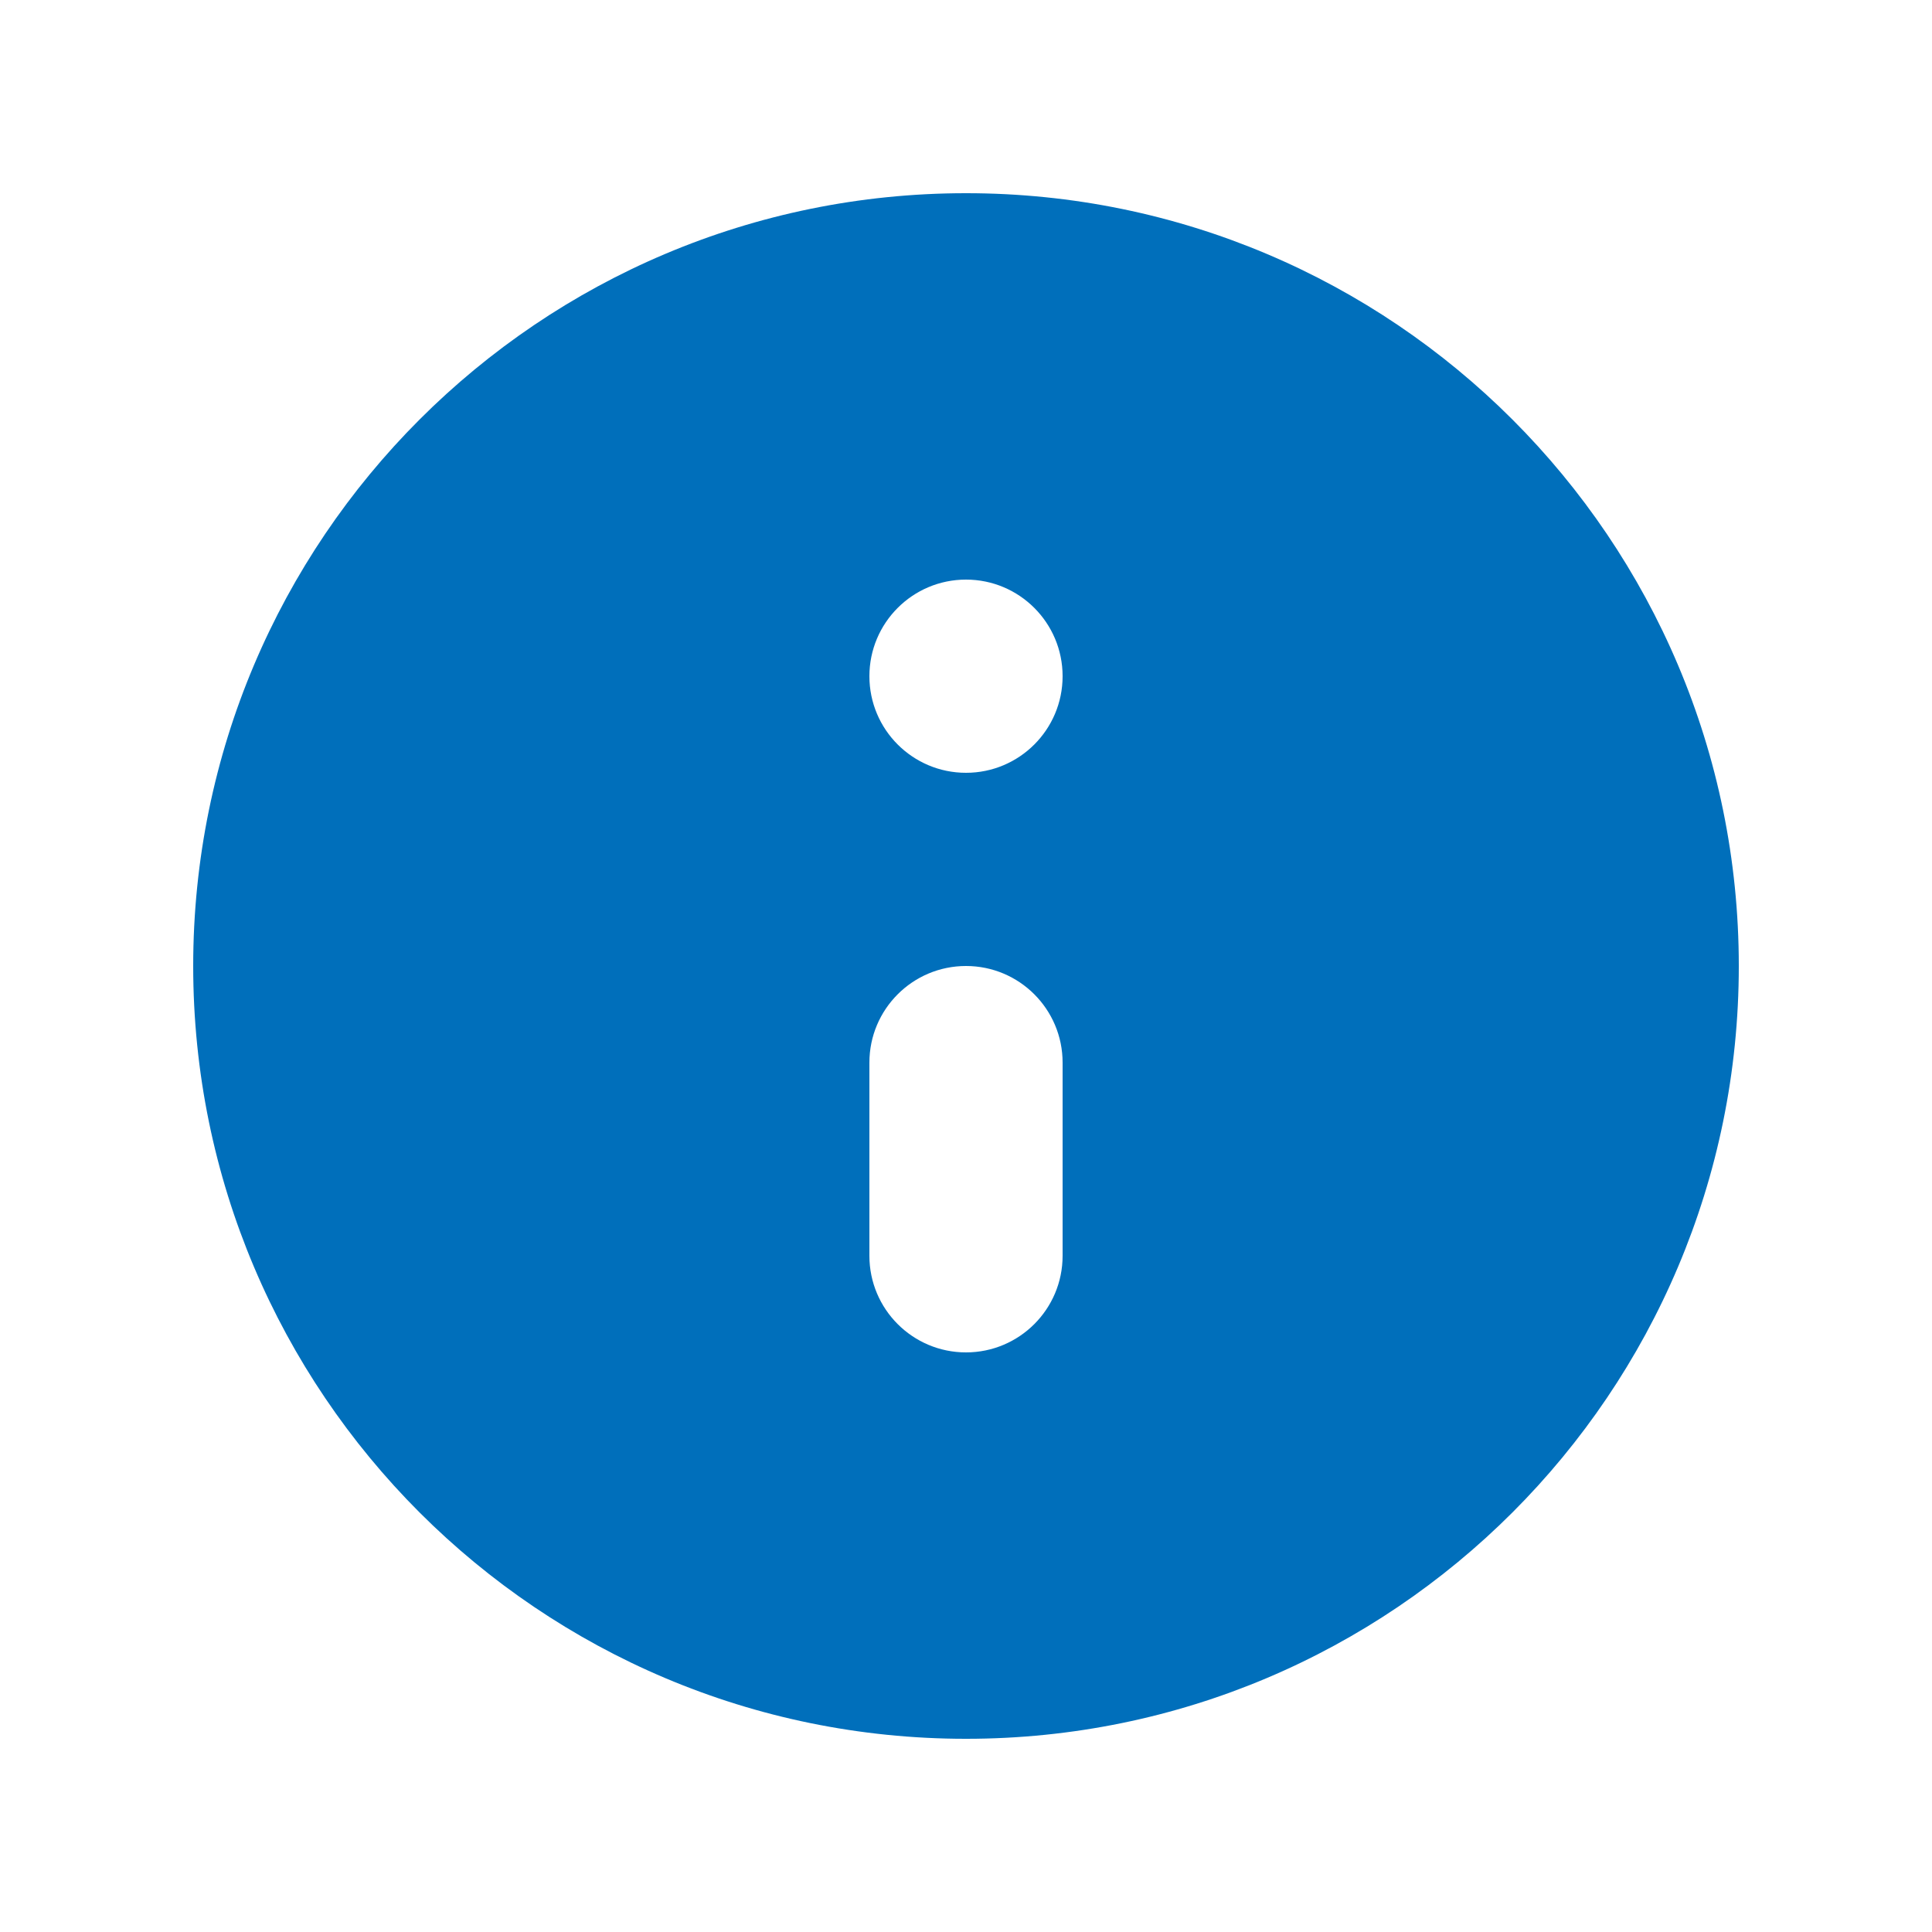
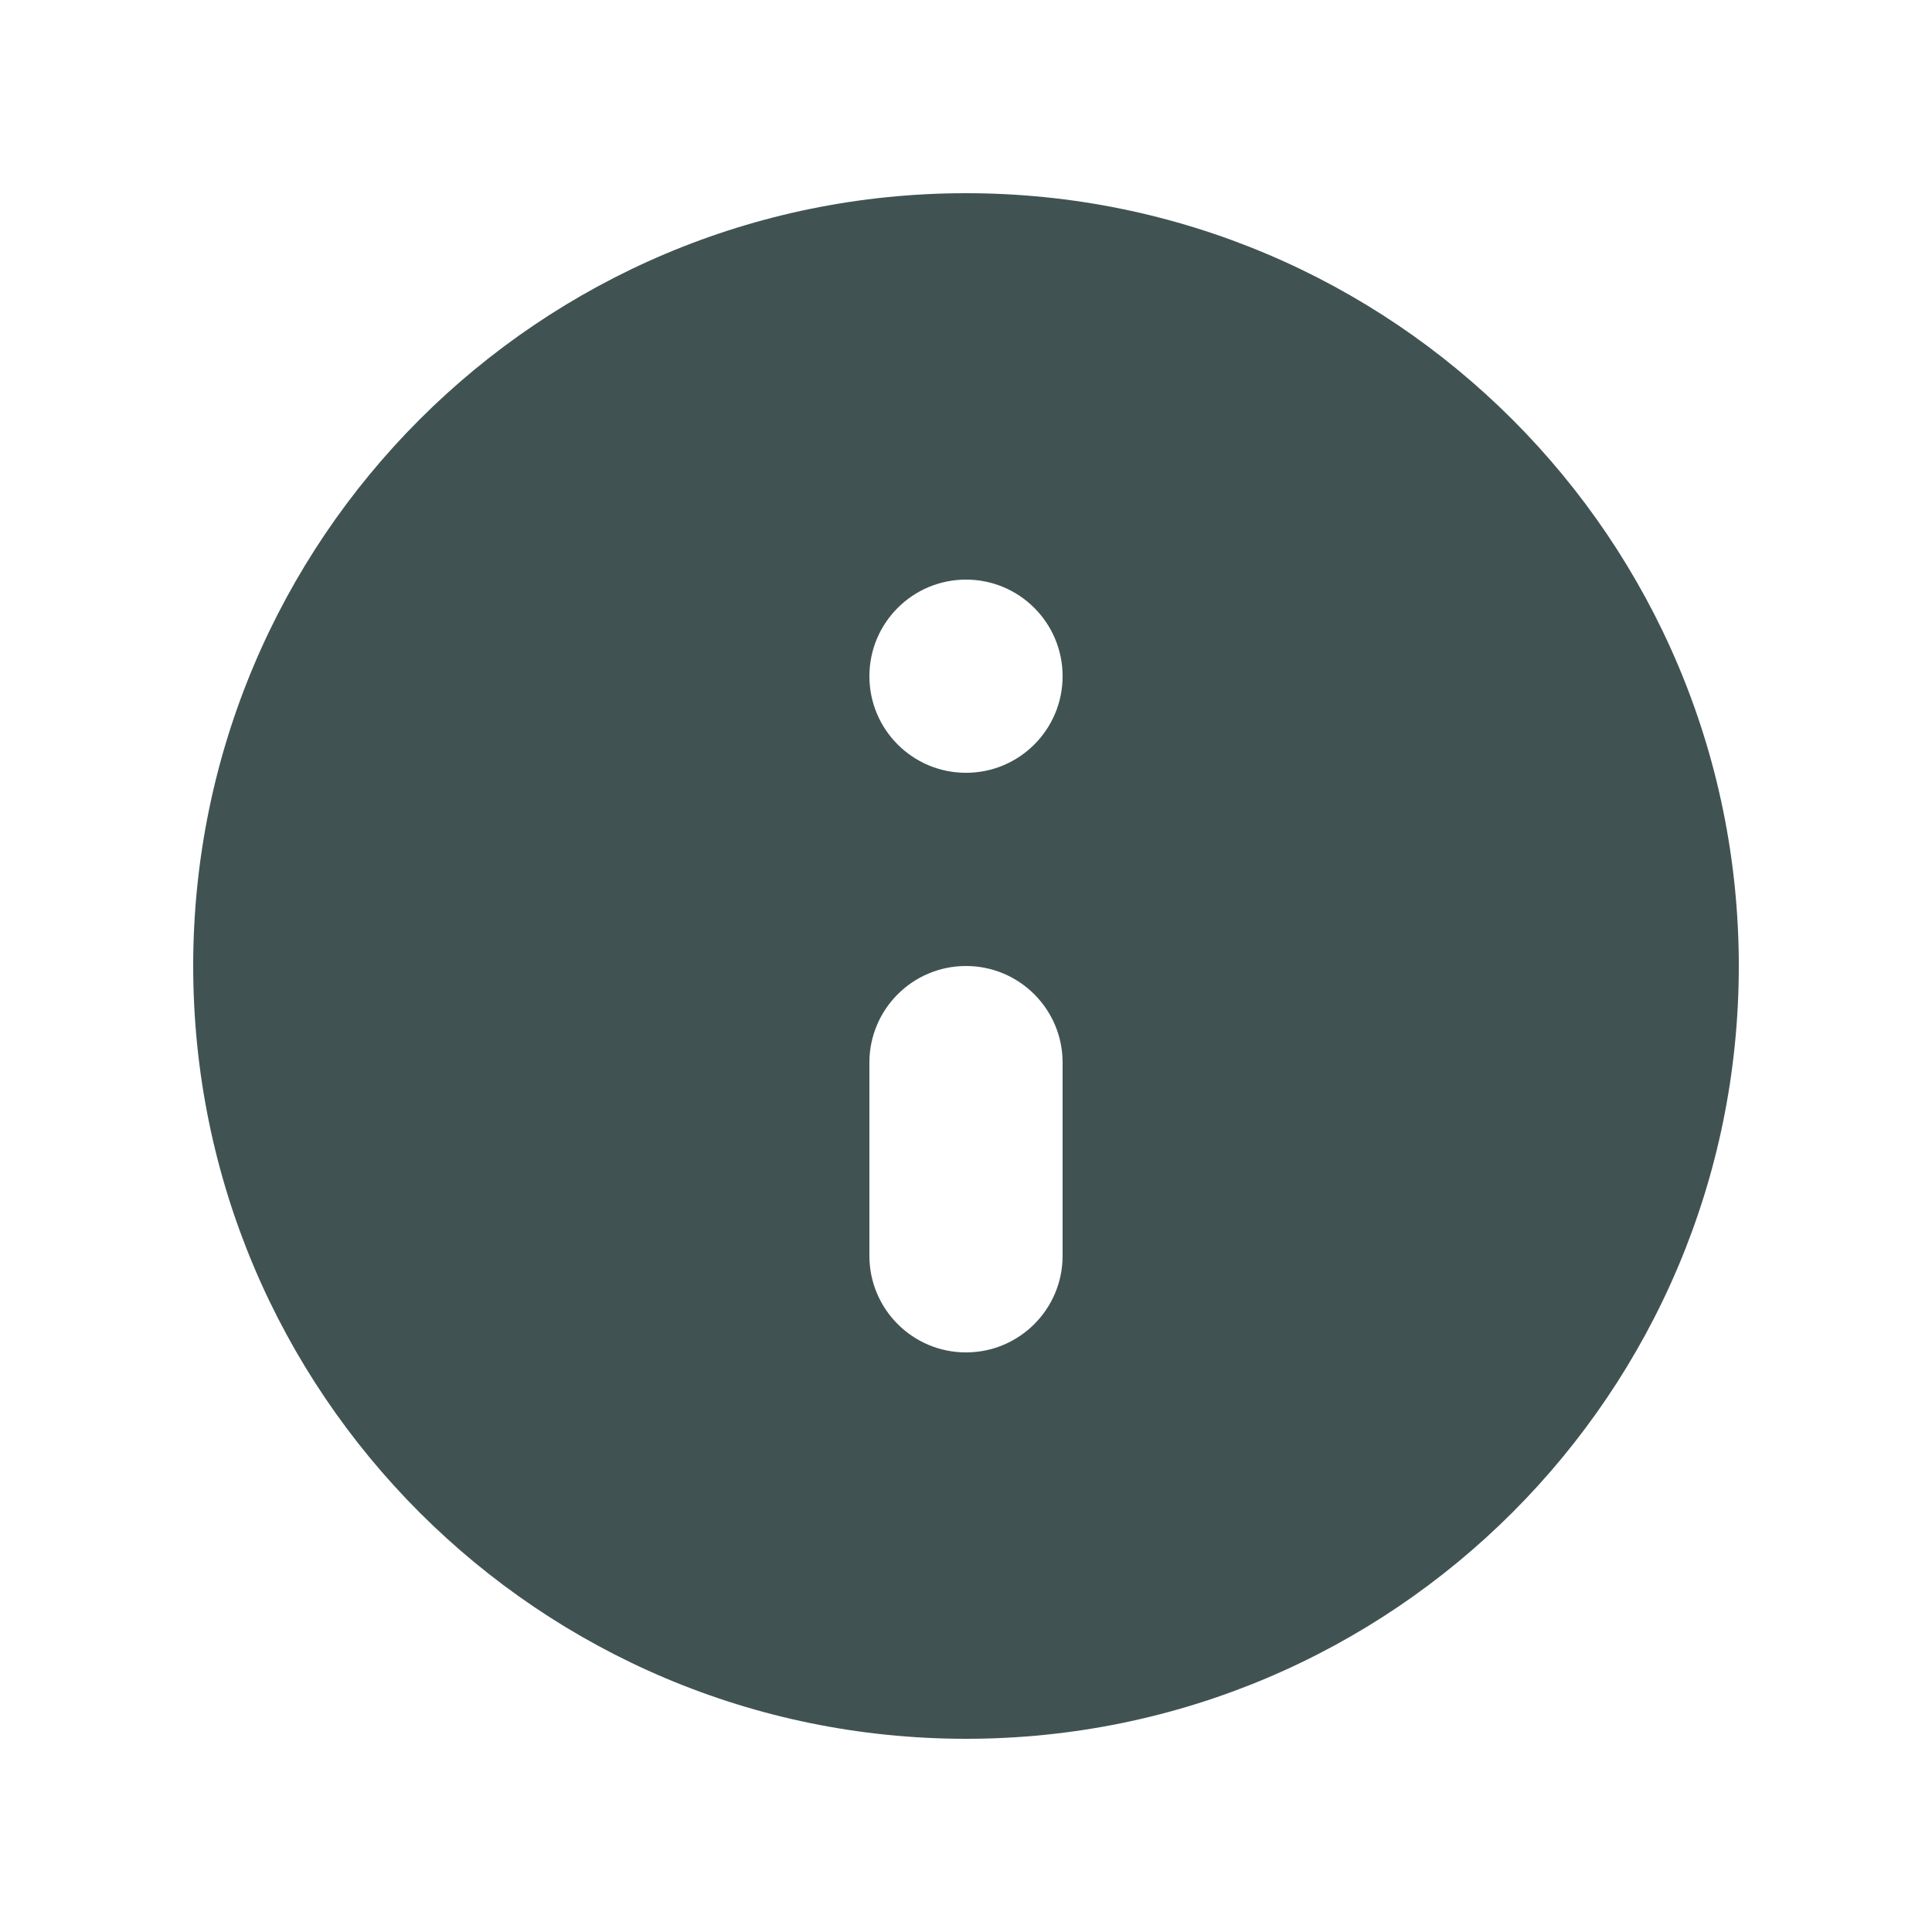
<svg xmlns="http://www.w3.org/2000/svg" viewBox="0 0 20 20">
-   <path fill-rule="evenodd" d="M18 10a8 8 0 10-16 0 8 8 0 0016 0zm-9 3a1 1 0 102 0v-2a1 1 0 10-2 0v2zm0-6a1 1 0 102 0 1 1 0 00-2 0z" fill="#006FBB" />
+   <path fill-rule="evenodd" d="M18 10a8 8 0 10-16 0 8 8 0 0016 0zm-9 3a1 1 0 102 0v-2a1 1 0 10-2 0v2zm0-6a1 1 0 102 0 1 1 0 00-2 0z" fill="#405352" />
</svg>
